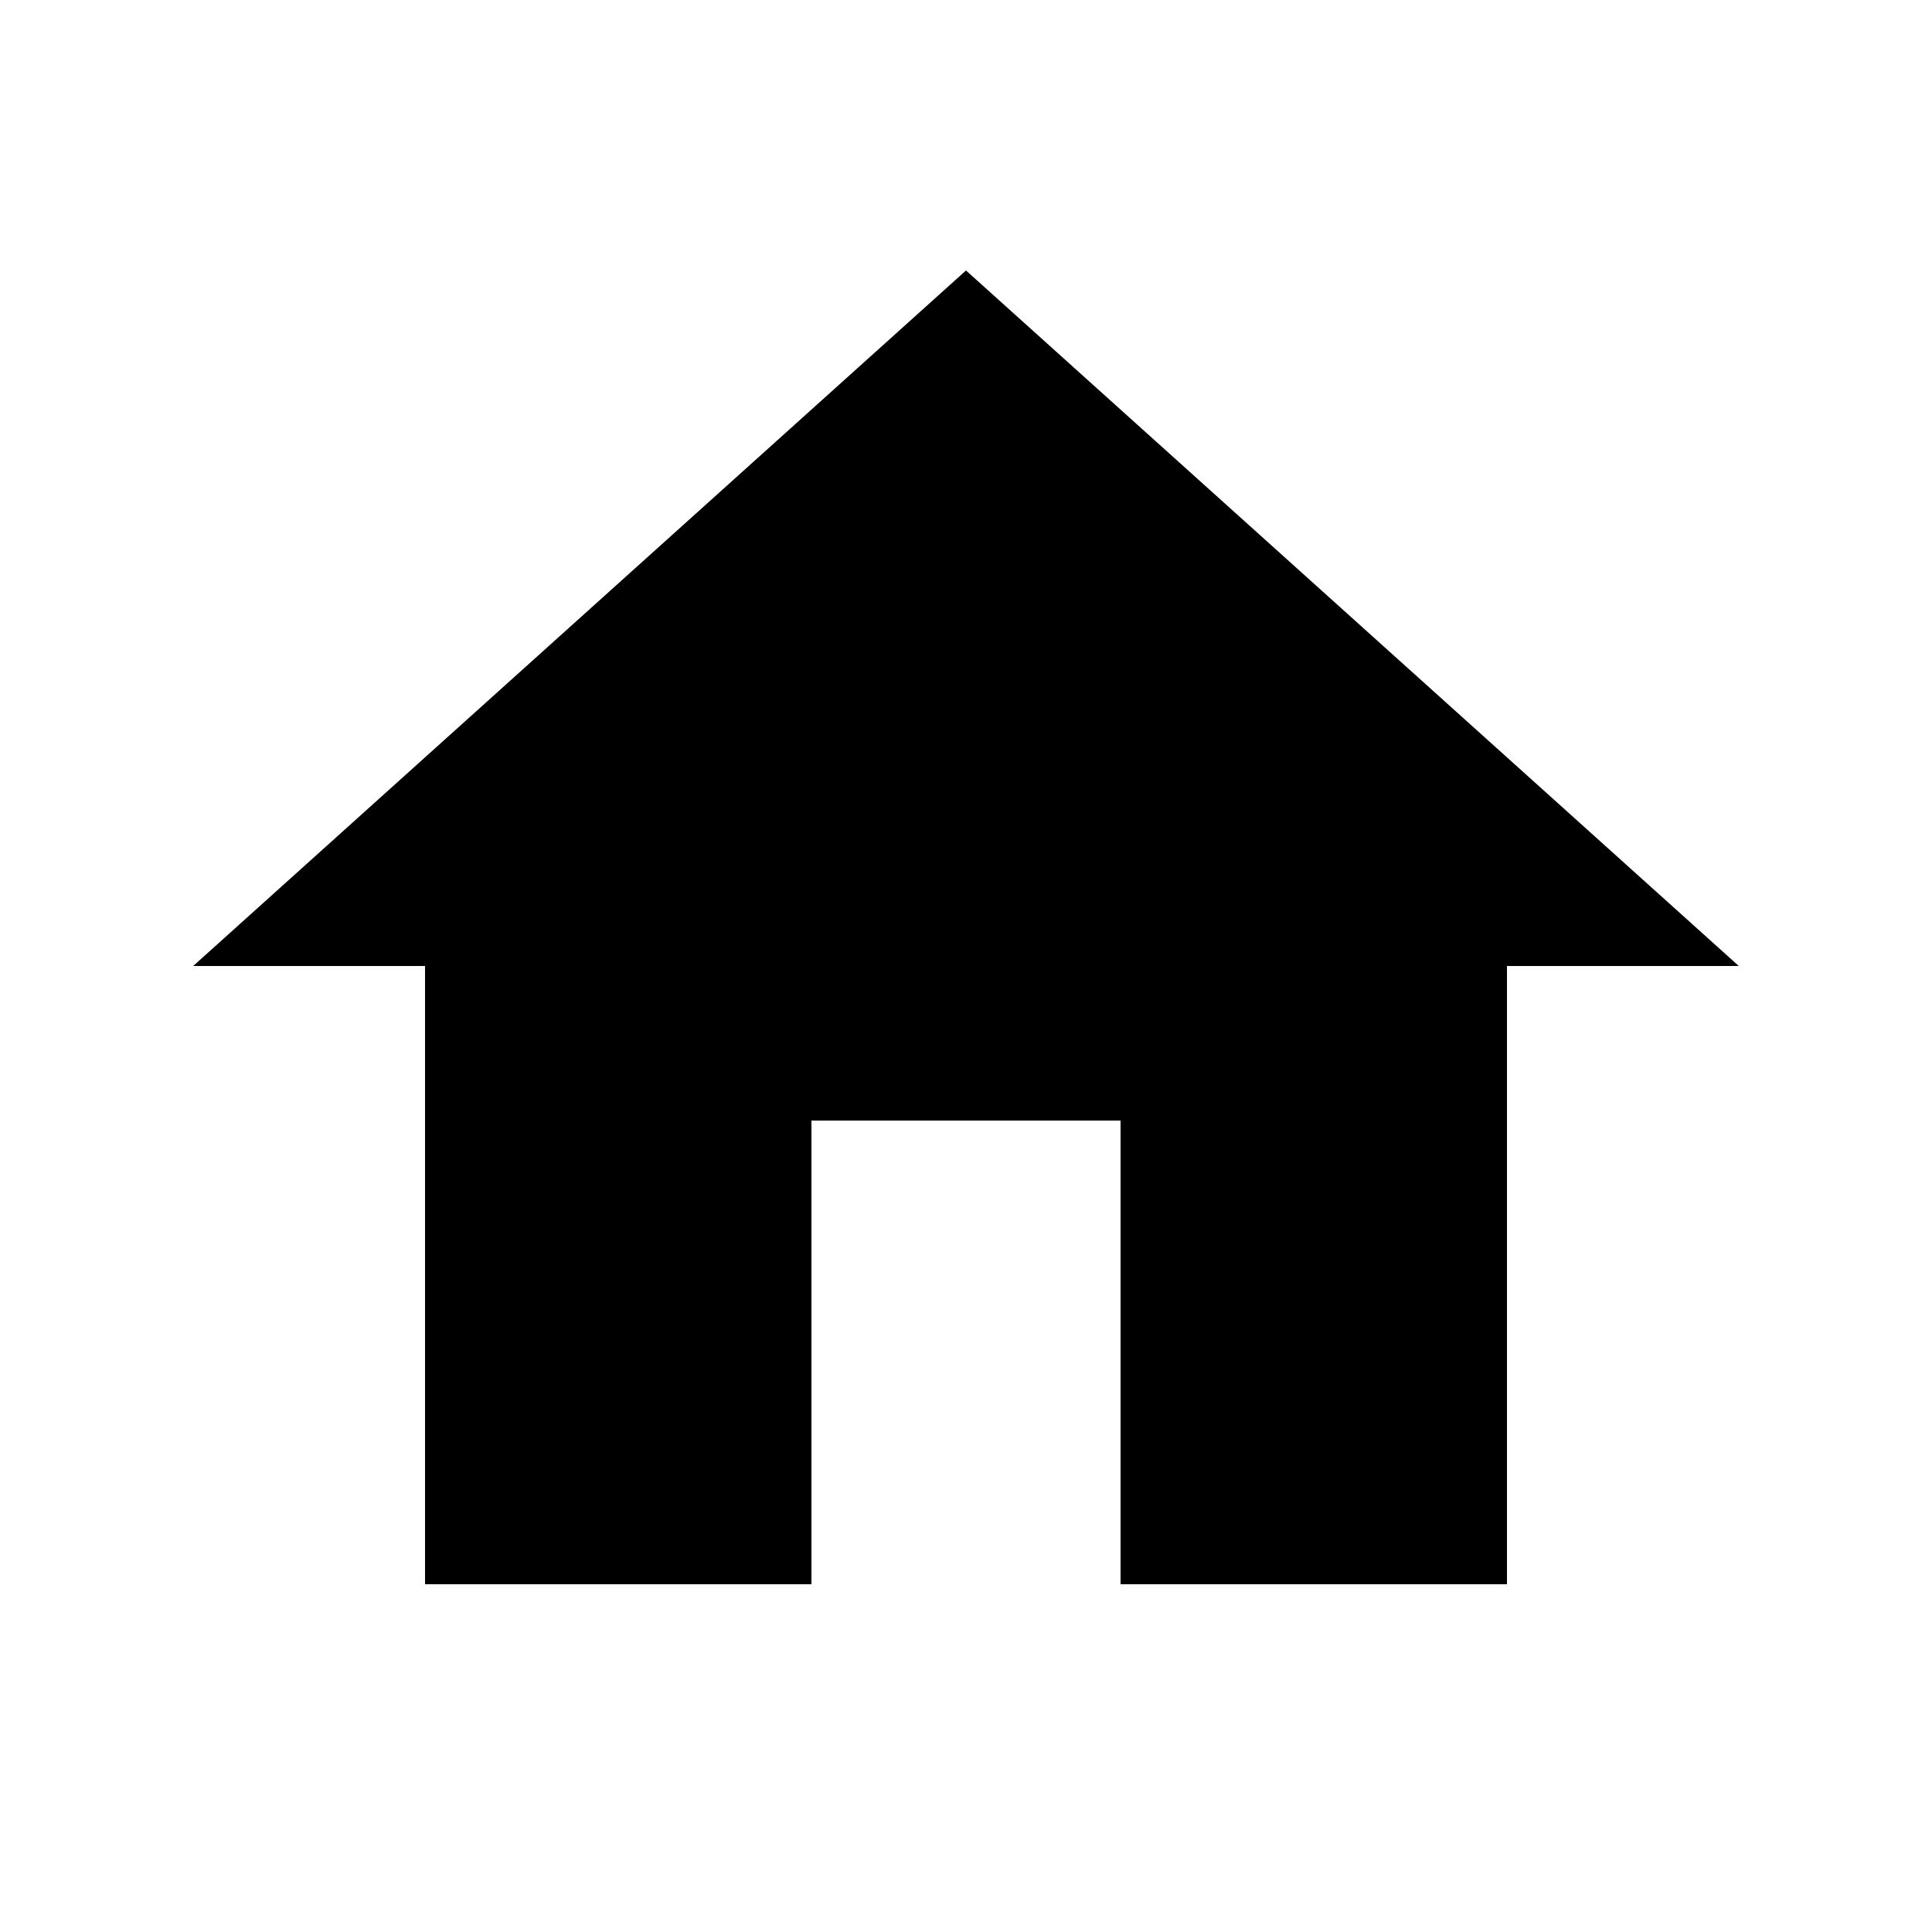
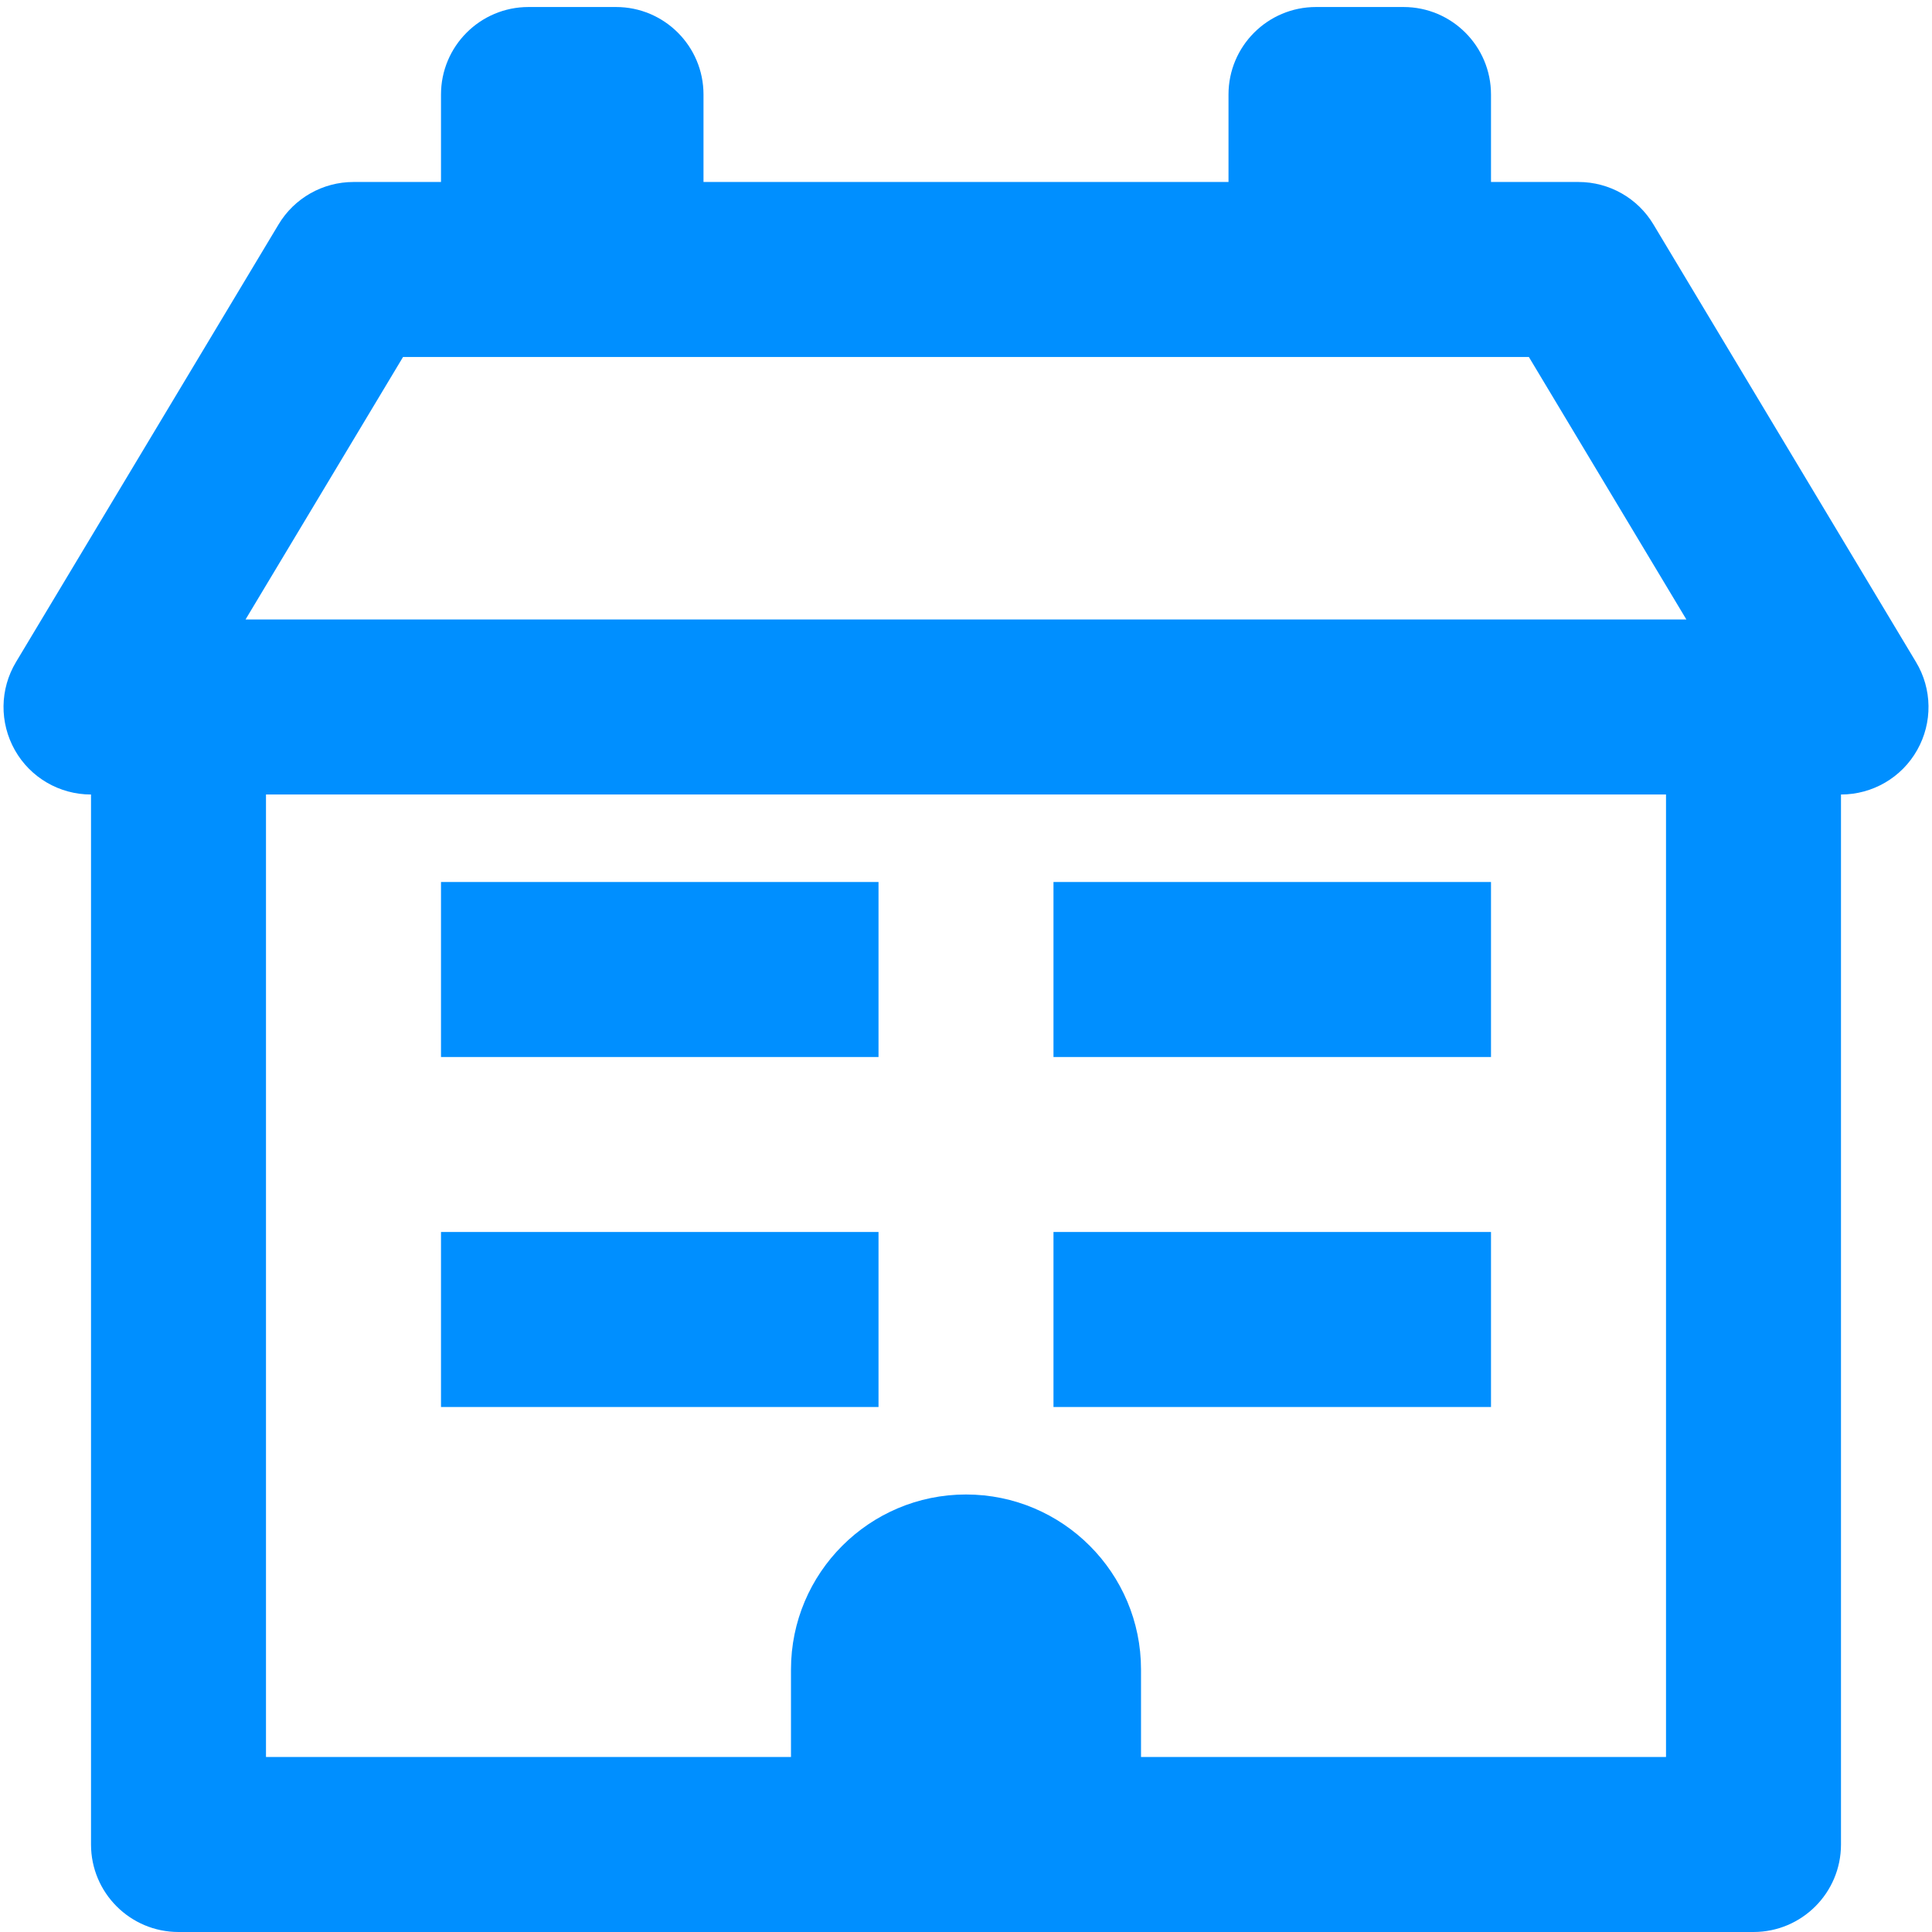
- <svg xmlns="http://www.w3.org/2000/svg" width="250" height="250" viewBox="0 0 250 250">
-   <g fill="none" fill-rule="evenodd" transform="translate(5 5)">
-     <polygon fill="#000000" fill-rule="nonzero" points="100 200 100 140 140 140 140 200 190 200 190 120 220 120 120 30 20 120 50 120 50 200" />
-     <polygon points="0 0 240 0 240 240 0 240" />
-   </g>
+ <svg xmlns="http://www.w3.org/2000/svg" width="46" height="46" viewBox="0 0 46 46" fill="none">
+   <path d="M45.619 15.763L39.369 5.346C38.994 4.717 38.315 4.333 37.583 4.333H35.5V2.25C35.5 1.1 34.567 0.167 33.417 0.167H31.333C30.183 0.167 29.25 1.1 29.25 2.25V4.333H16.75V2.25C16.75 1.1 15.817 0.167 14.667 0.167H12.583C11.433 0.167 10.5 1.1 10.5 2.25V4.333H8.417C7.685 4.333 7.006 4.717 6.631 5.346L0.381 15.763C-0.006 16.406 -0.015 17.206 0.354 17.86C0.723 18.515 1.417 18.917 2.167 18.917V43.917C2.167 45.067 3.1 46 4.25 46H41.75C42.9 46 43.833 45.067 43.833 43.917V18.917C44.583 18.917 45.277 18.515 45.646 17.86C46.017 17.206 46.006 16.404 45.619 15.763ZM9.596 8.5H36.402L40.152 14.75H5.846L9.596 8.5ZM39.667 41.833H27.167V39.75C27.167 37.45 25.3 35.583 23 35.583C20.7 35.583 18.833 37.45 18.833 39.75V41.833H6.333V18.917H39.667V41.833Z" fill="#008FFF" />
+   <path d="M10.5 21H20.917V25.167H10.5V21Z" fill="#008FFF" />
+   <path d="M25.083 21H35.5V25.167H25.083V21Z" fill="#008FFF" />
+   <path d="M10.5 29.333H20.917V33.5H10.5V29.333Z" fill="#008FFF" />
+   <path d="M25.083 29.333H35.5V33.5H25.083V29.333Z" fill="#008FFF" />
</svg>
